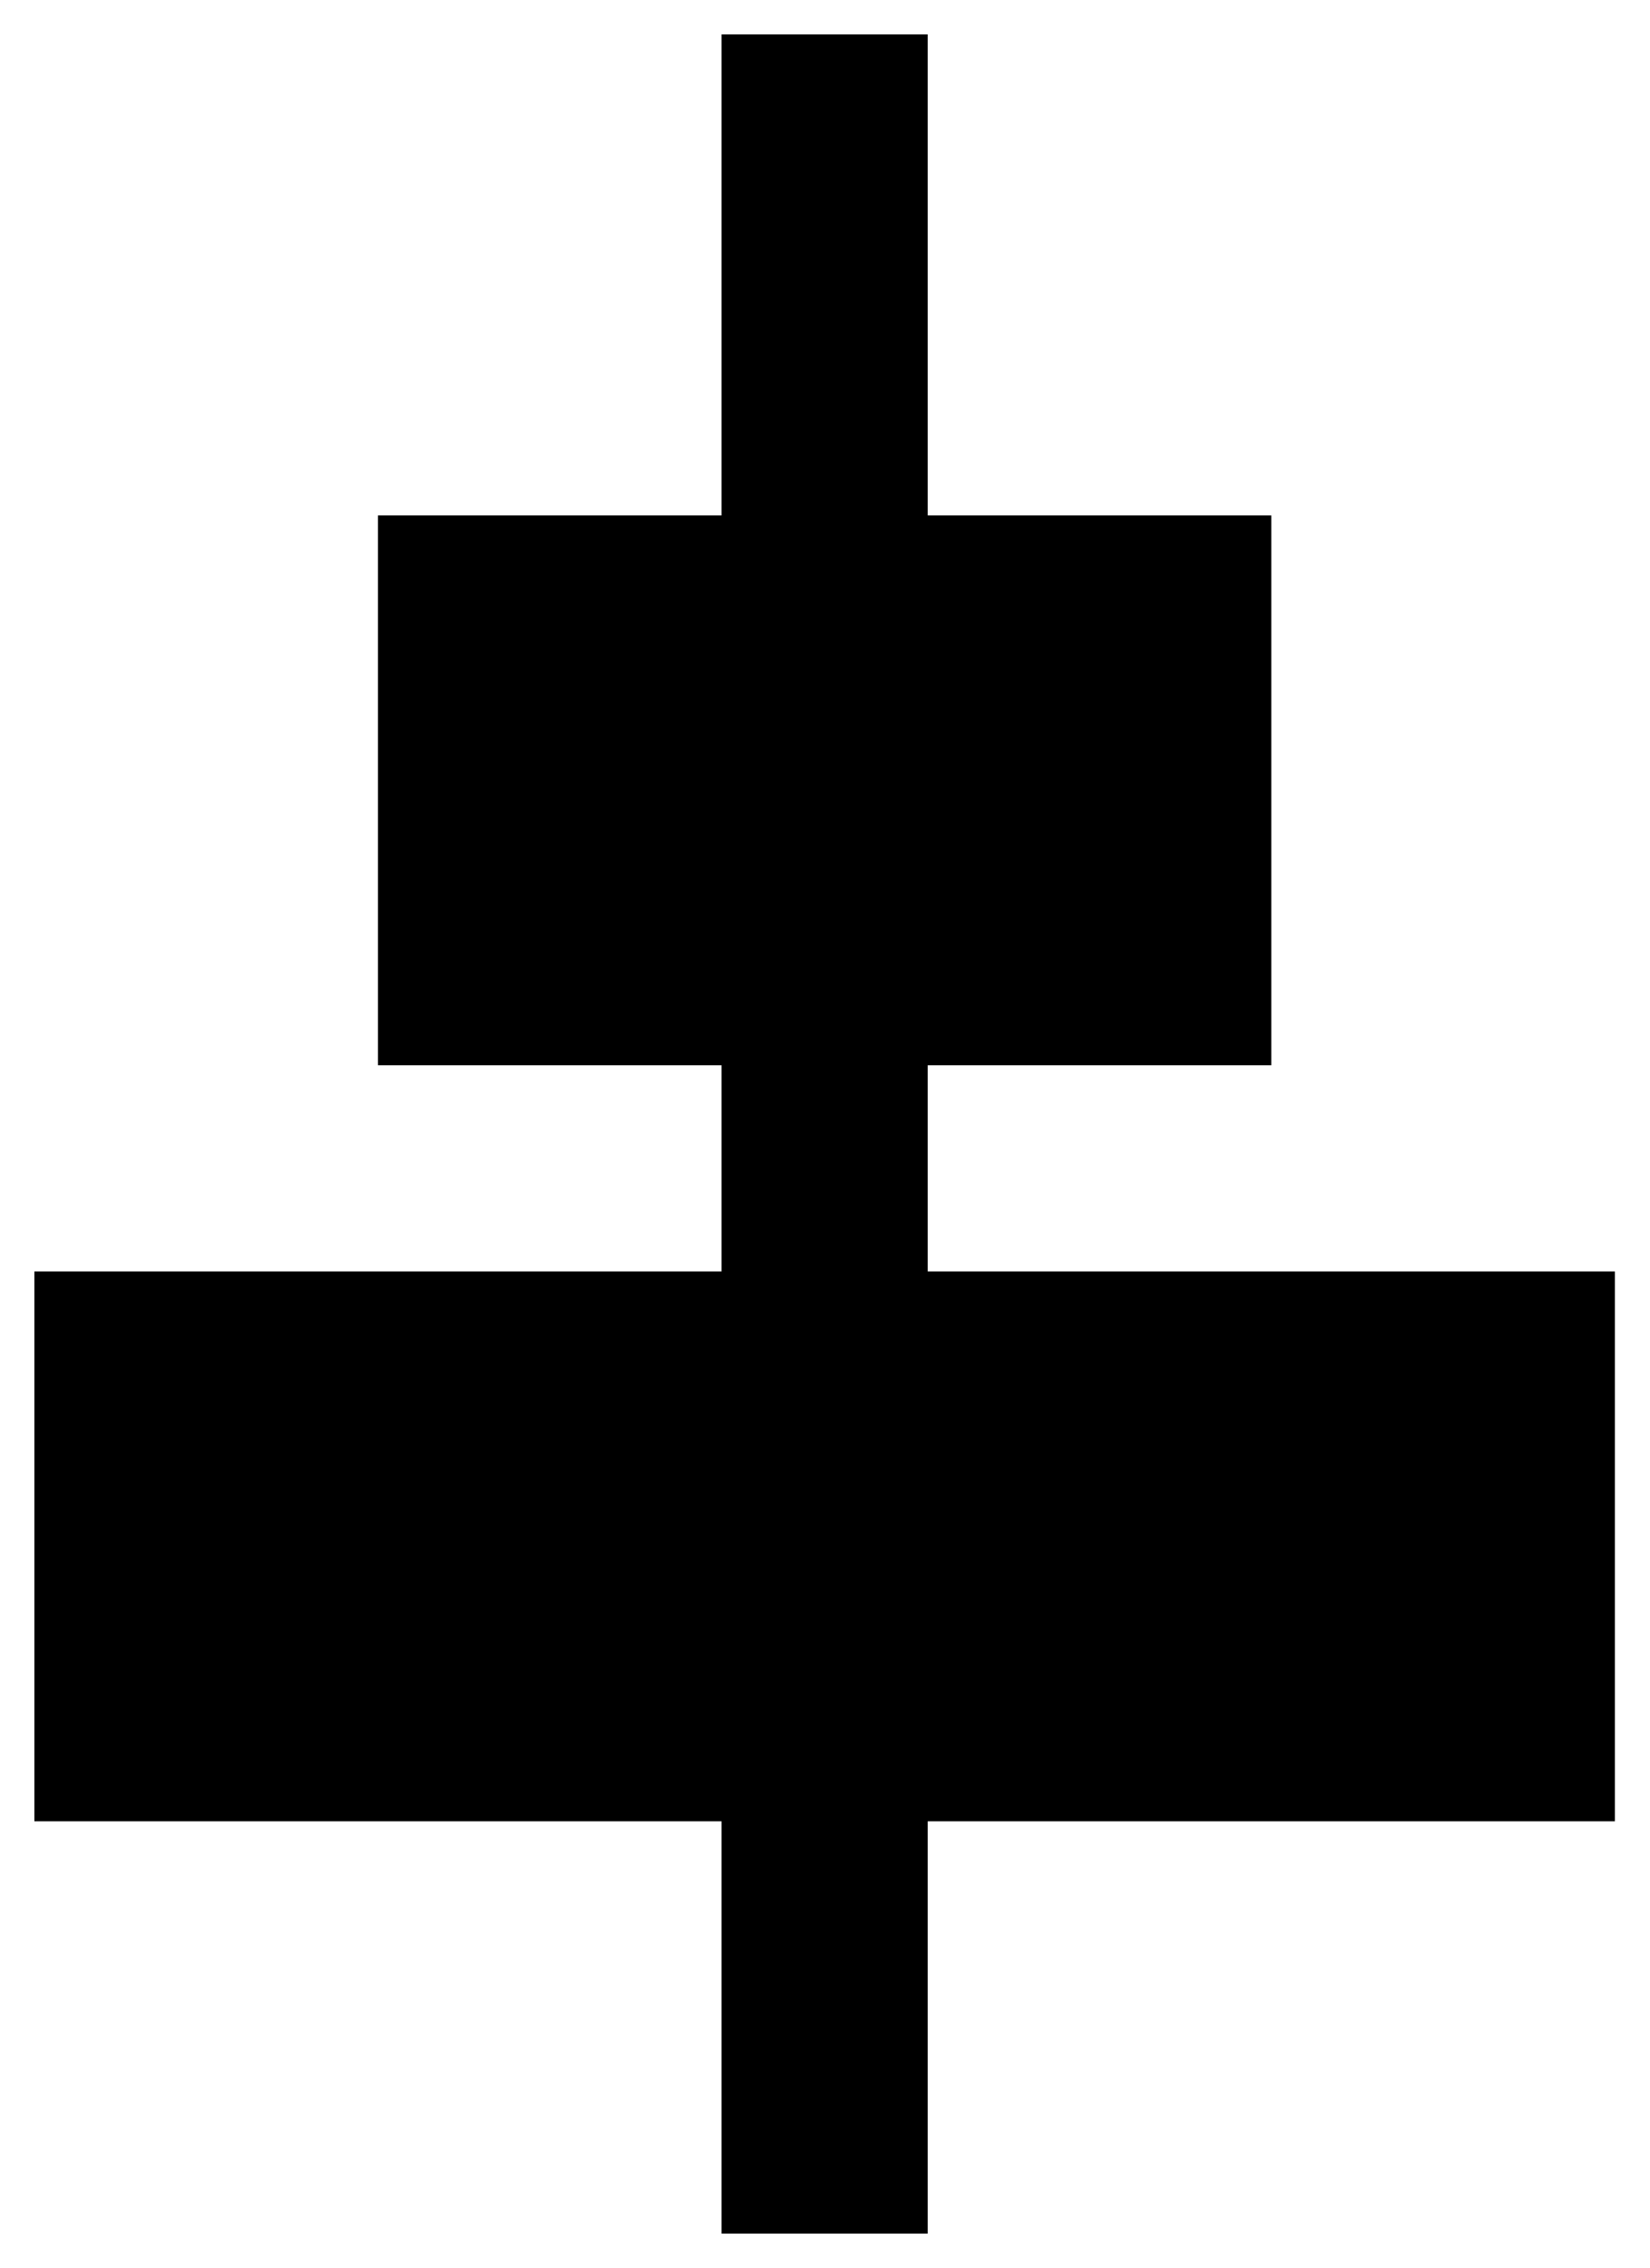
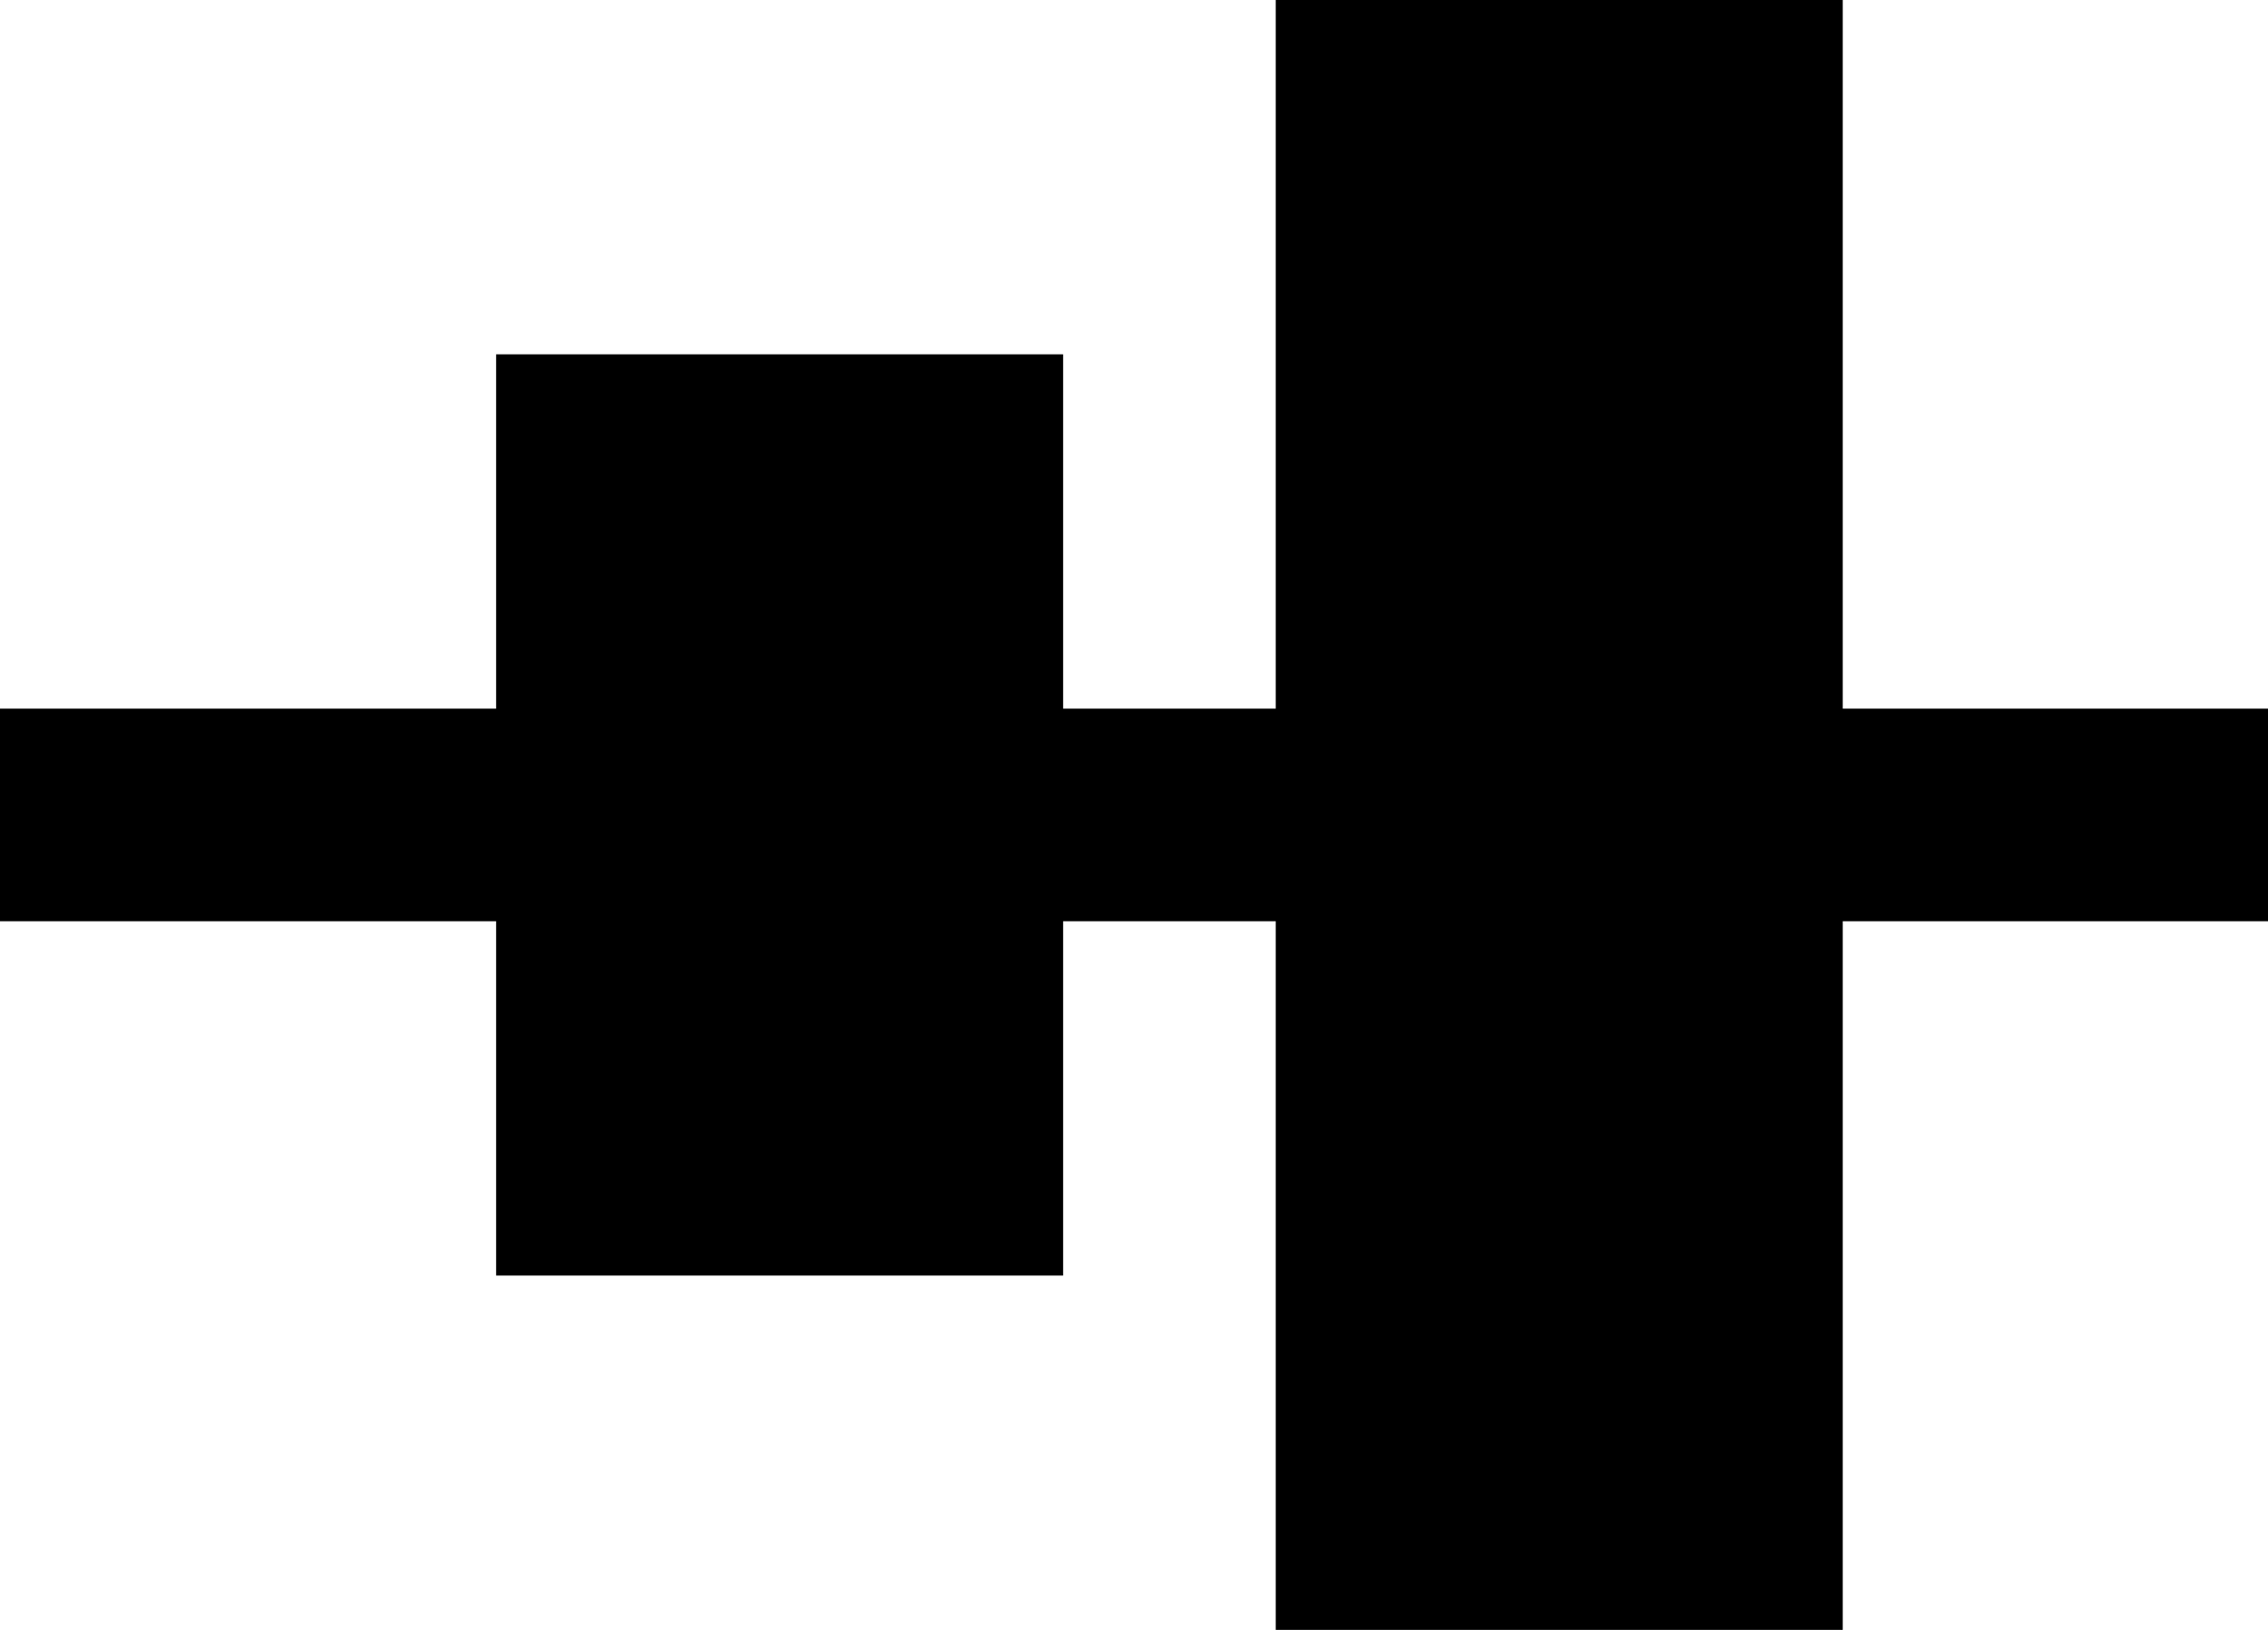
- <svg xmlns="http://www.w3.org/2000/svg" width="24px" height="33px" viewBox="0 0 24 33" version="1.1">
+ <svg xmlns="http://www.w3.org/2000/svg" width="32px" height="23px" viewBox="0 0 32 23" version="1.1">
  <defs />
  <g id="Page-1" stroke="none" stroke-width="1" fill="none" fill-rule="evenodd">
-     <path d="M14,15 L11,15 L11,10 L3,10 L3,15 L-4,15 L-4,18 L3,18 L3,23 L11,23 L11,18 L14,18 L14,28 L22,28 L22,18 L28,18 L28,15 L22,15 L22,5 L14,5 L14,15 Z" id="Shape" fill="#000000" transform="translate(12, 16.5) rotate(-270) translate(-12, -16.5) " />
+     <path d="M18,10 L15,10 L15,5 L7,5 L7,10 L0,10 L0,13 L7,13 L7,18 L15,18 L15,13 L18,13 L18,23 L26,23 L26,13 L32,13 L32,10 L26,10 L26,0 L18,0 L18,10 Z" id="Shape" fill="#000000" />
  </g>
</svg>
